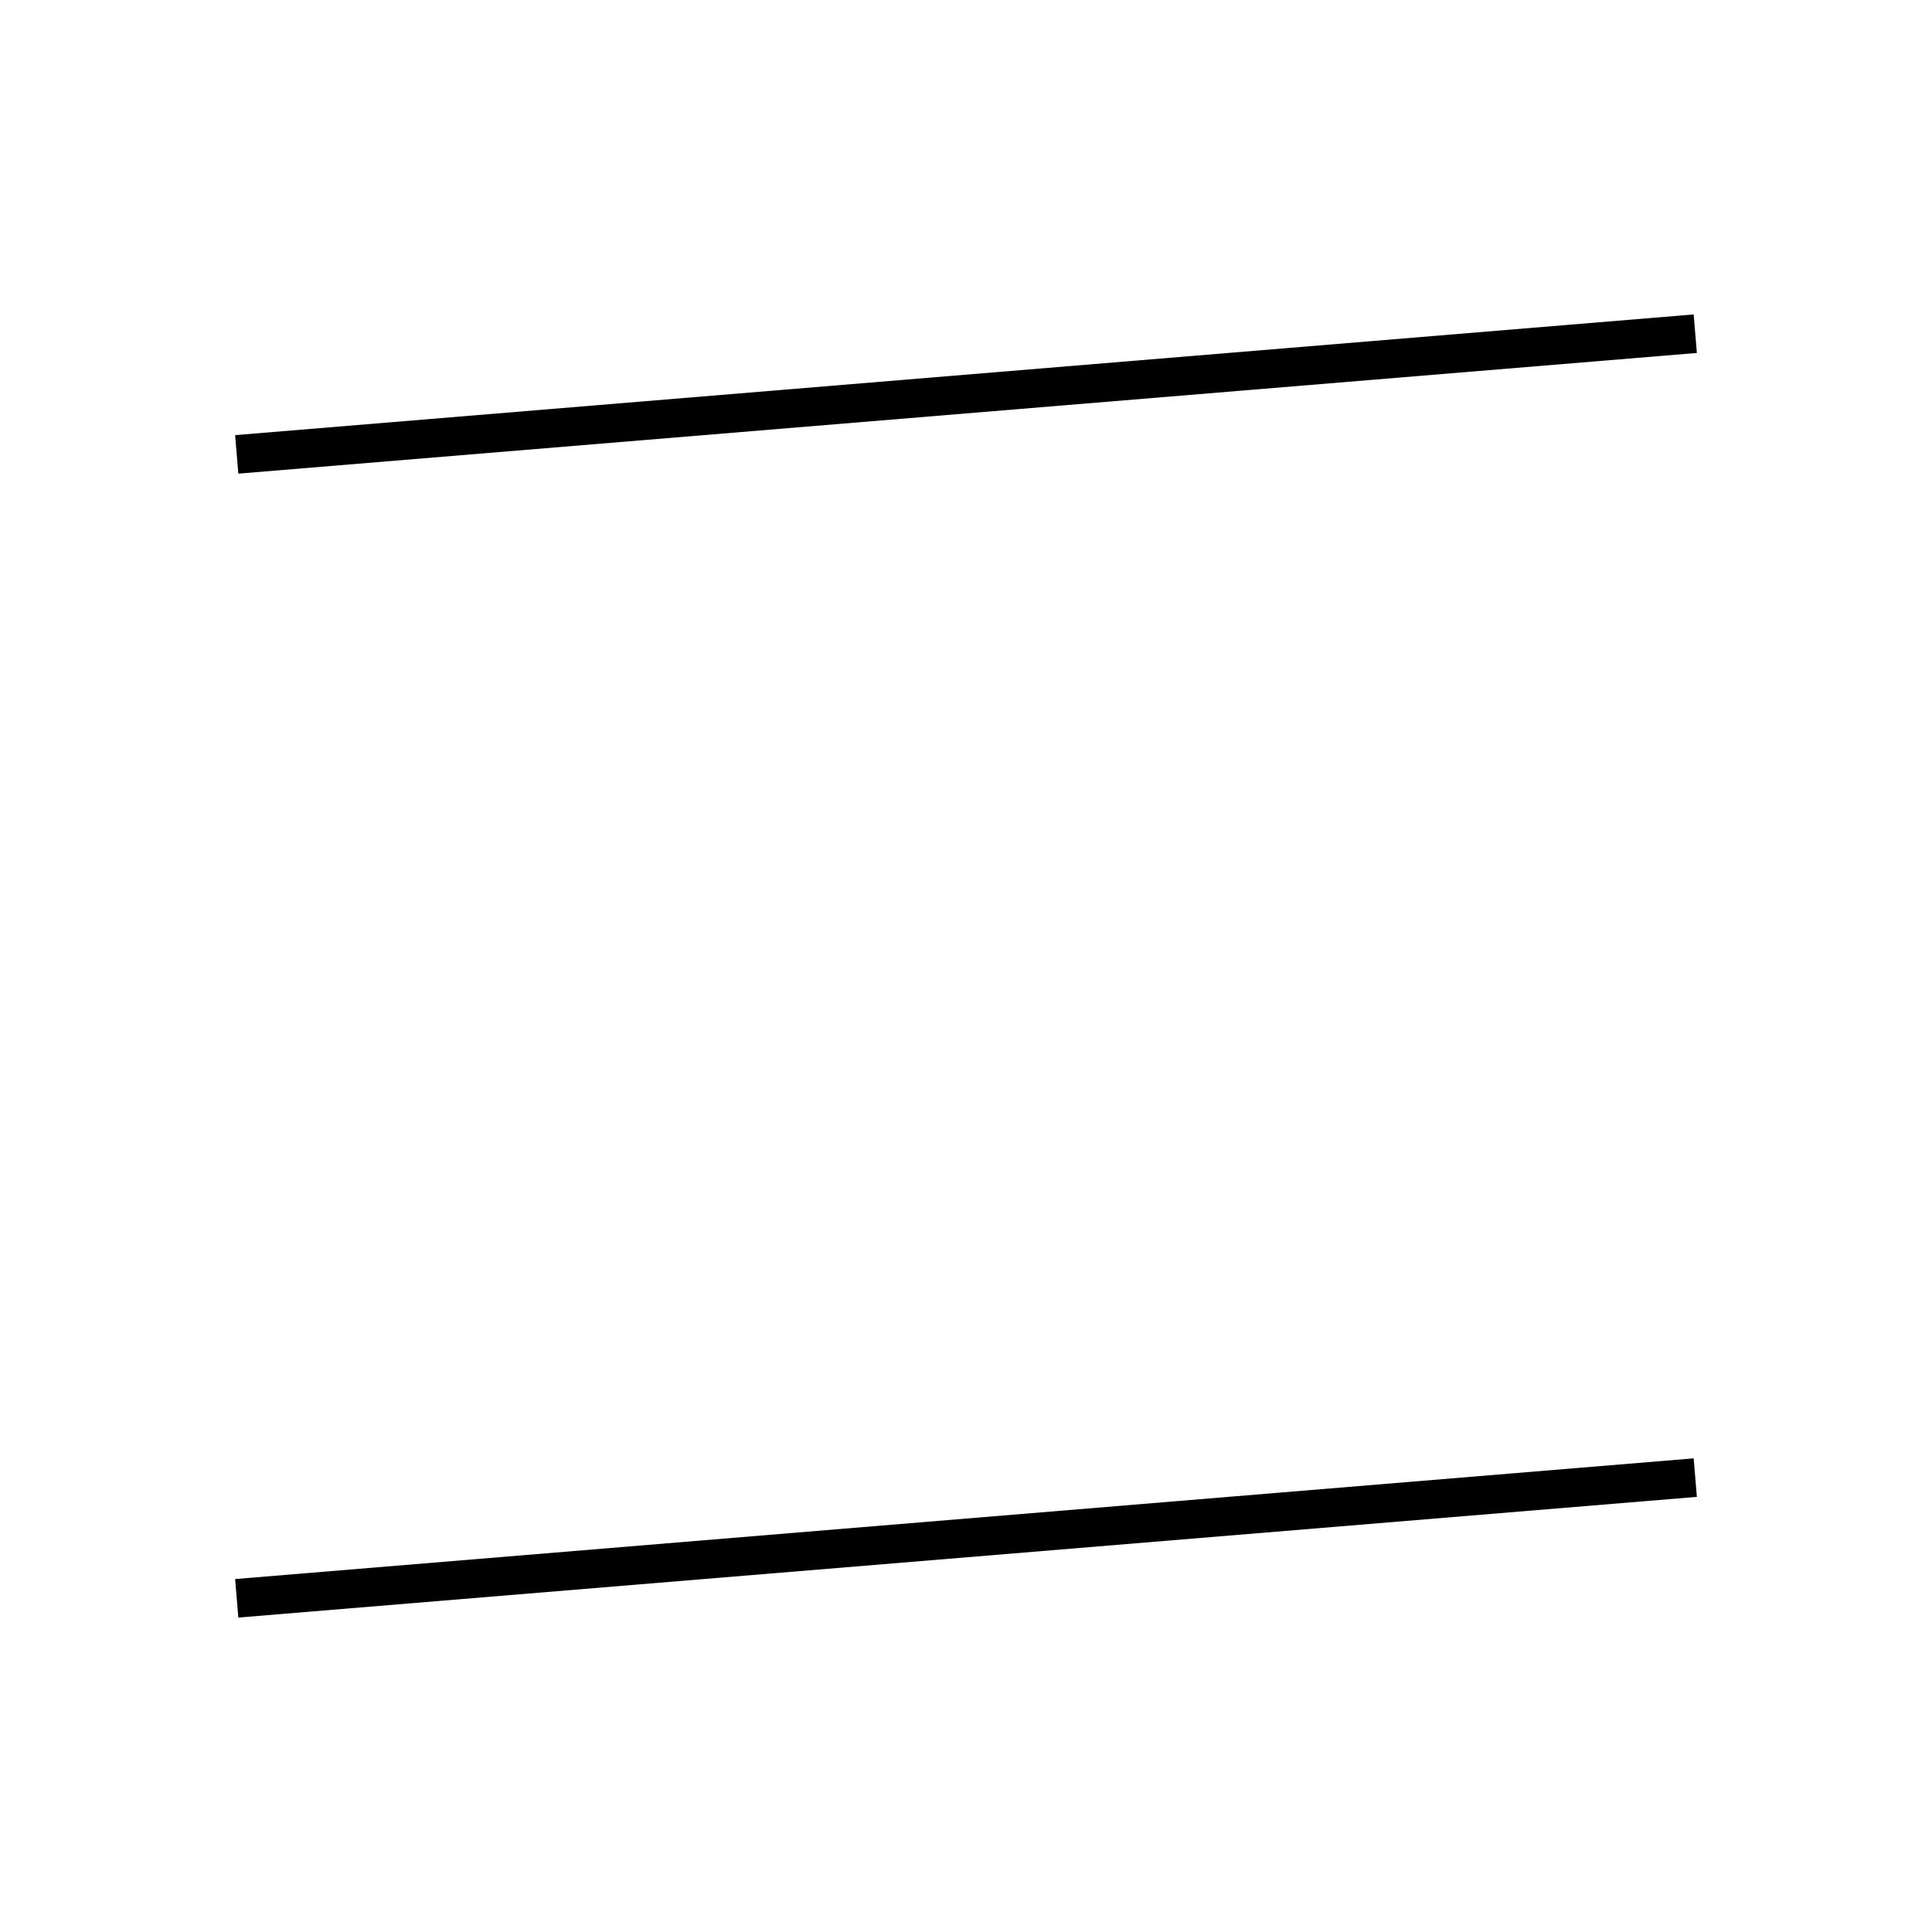
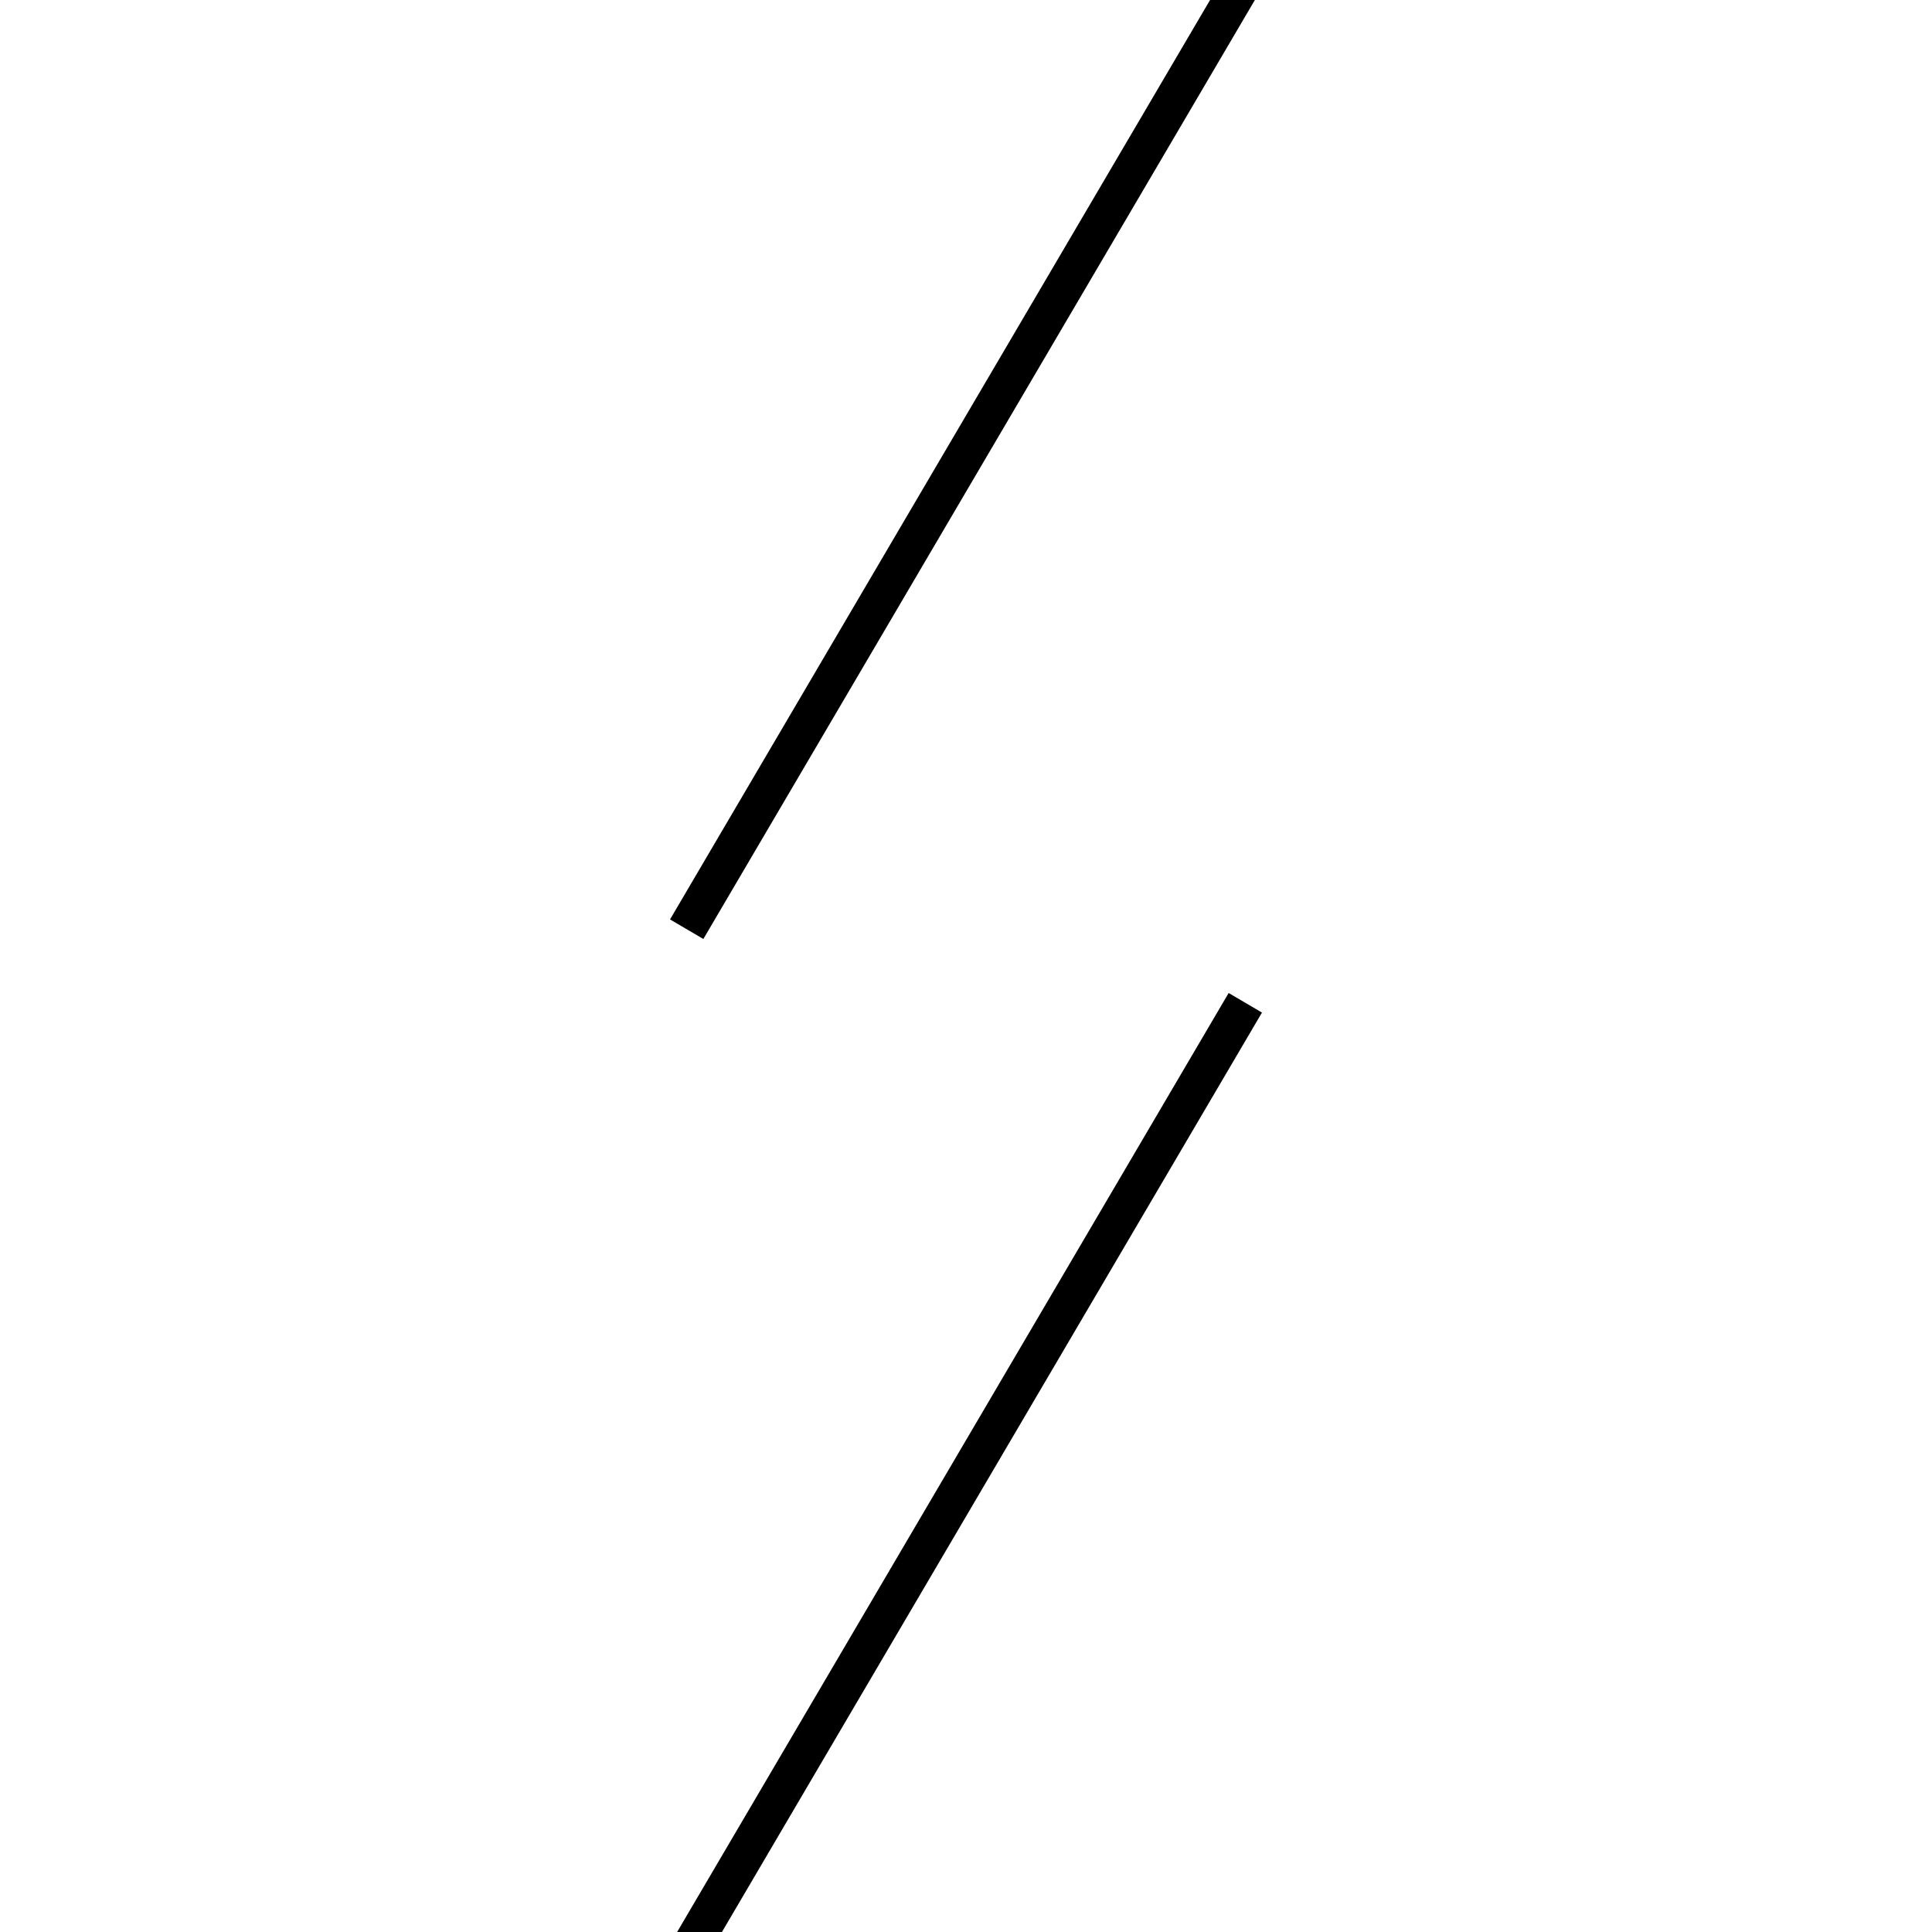
<svg xmlns="http://www.w3.org/2000/svg" height="100" width="100">
-   <line x1="87.747" y1="76.481" x2="12.253" y2="82.728" stroke-width="2" stroke="black" />
-   <line x1="87.747" y1="17.272" x2="12.253" y2="23.519" stroke-width="2" stroke="black" />
+   <line x1="64.457" y1="51.904" x2="35.543" y2="101.132" stroke-width="2" stroke="black" />
+   <line x1="64.457" y1="-1.132" x2="35.543" y2="48.096" stroke-width="2" stroke="black" />
</svg>
